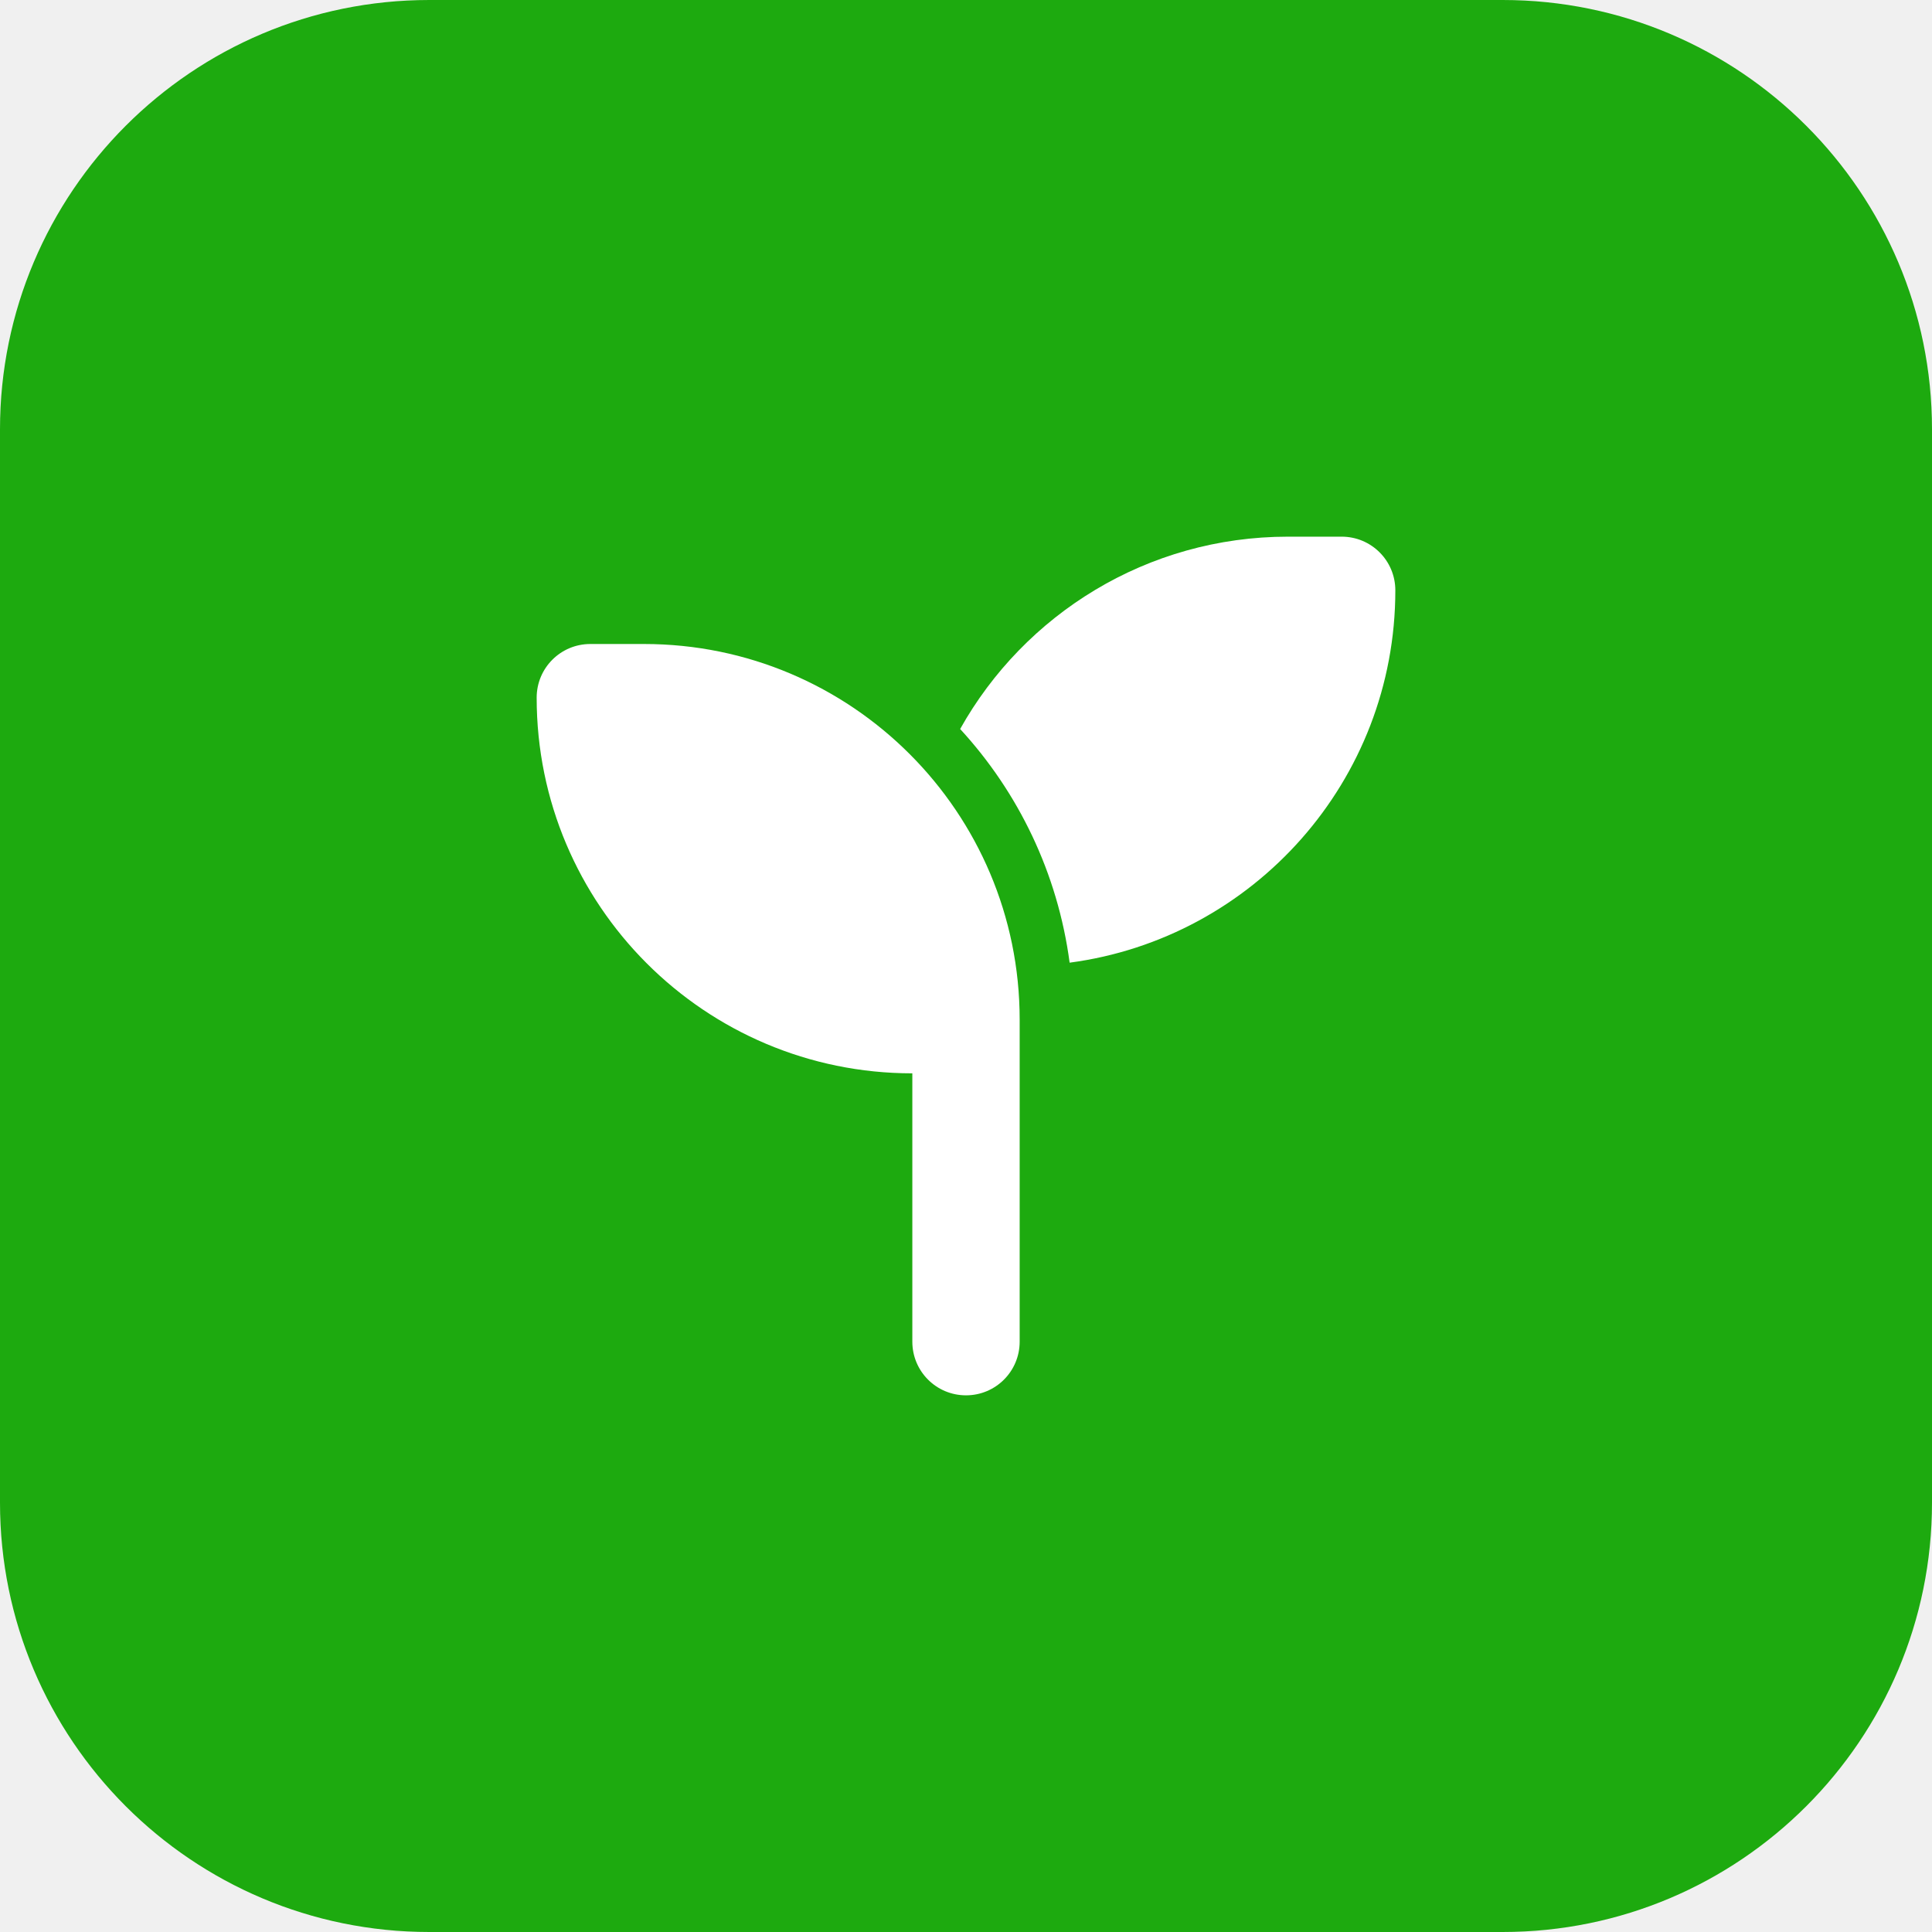
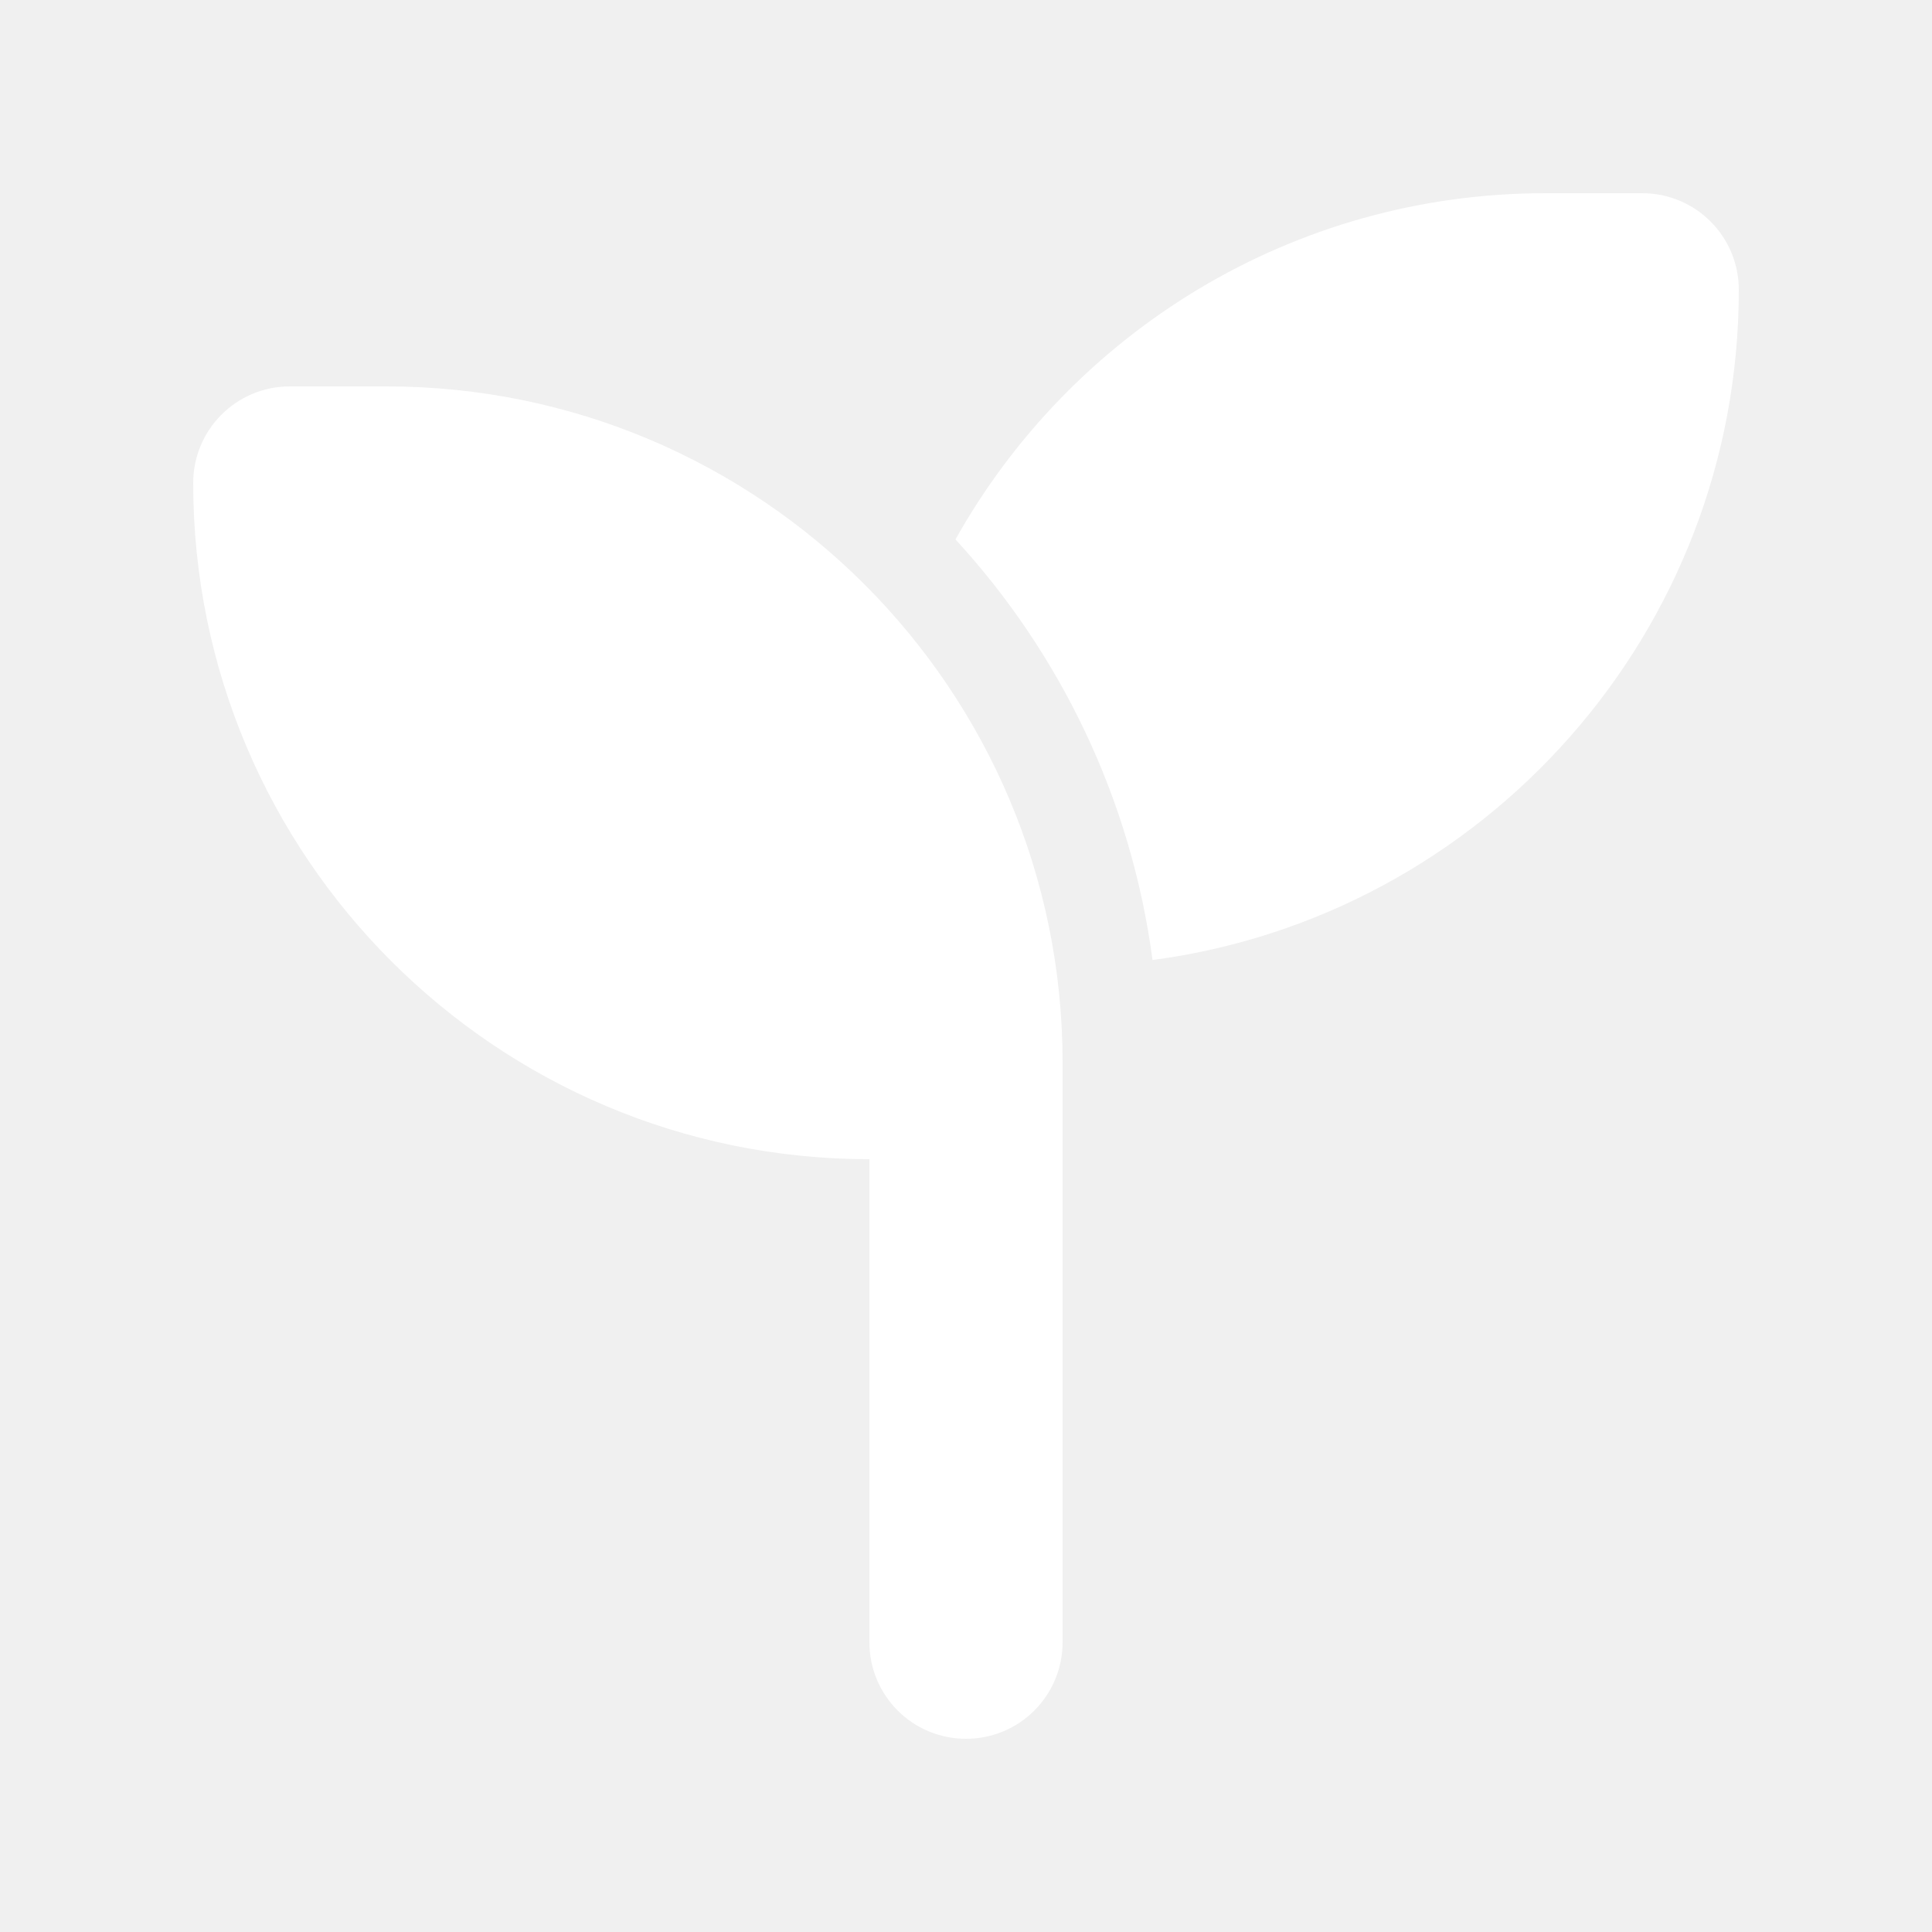
- <svg xmlns="http://www.w3.org/2000/svg" width="36" height="36" viewBox="0 0 36 36" fill="none">
-   <path d="M0 8C0 3.582 3.582 0 8 0H28C32.418 0 36 3.582 36 8V28C36 32.418 32.418 36 28 36H8C3.582 36 0 32.418 0 28V8Z" fill="#1DAA0F" />
-   <path d="M26 11C26 14.55 23.356 17.484 19.931 17.938C19.709 16.269 18.975 14.762 17.891 13.584C19.087 11.447 21.375 10 24 10H25C25.553 10 26 10.447 26 11ZM10 13C10 12.447 10.447 12 11 12H12C15.866 12 19 15.134 19 19V20V25C19 25.553 18.553 26 18 26C17.447 26 17 25.553 17 25V20C13.134 20 10 16.866 10 13Z" fill="white" />
+ <svg xmlns="http://www.w3.org/2000/svg" width="20" height="20" viewBox="0 0 20 20" fill="none">
+   <path d="M18 3C18 6.55 15.356 9.484 11.931 9.938C11.709 8.269 10.975 6.763 9.891 5.584C11.088 3.447 13.375 2 16 2H17C17.553 2 18 2.447 18 3ZM2 5C2 4.447 2.447 4 3 4H4C7.866 4 11 7.134 11 11V12V17C11 17.553 10.553 18 10 18C9.447 18 9 17.553 9 17V12C5.134 12 2 8.866 2 5Z" fill="white" />
</svg>
